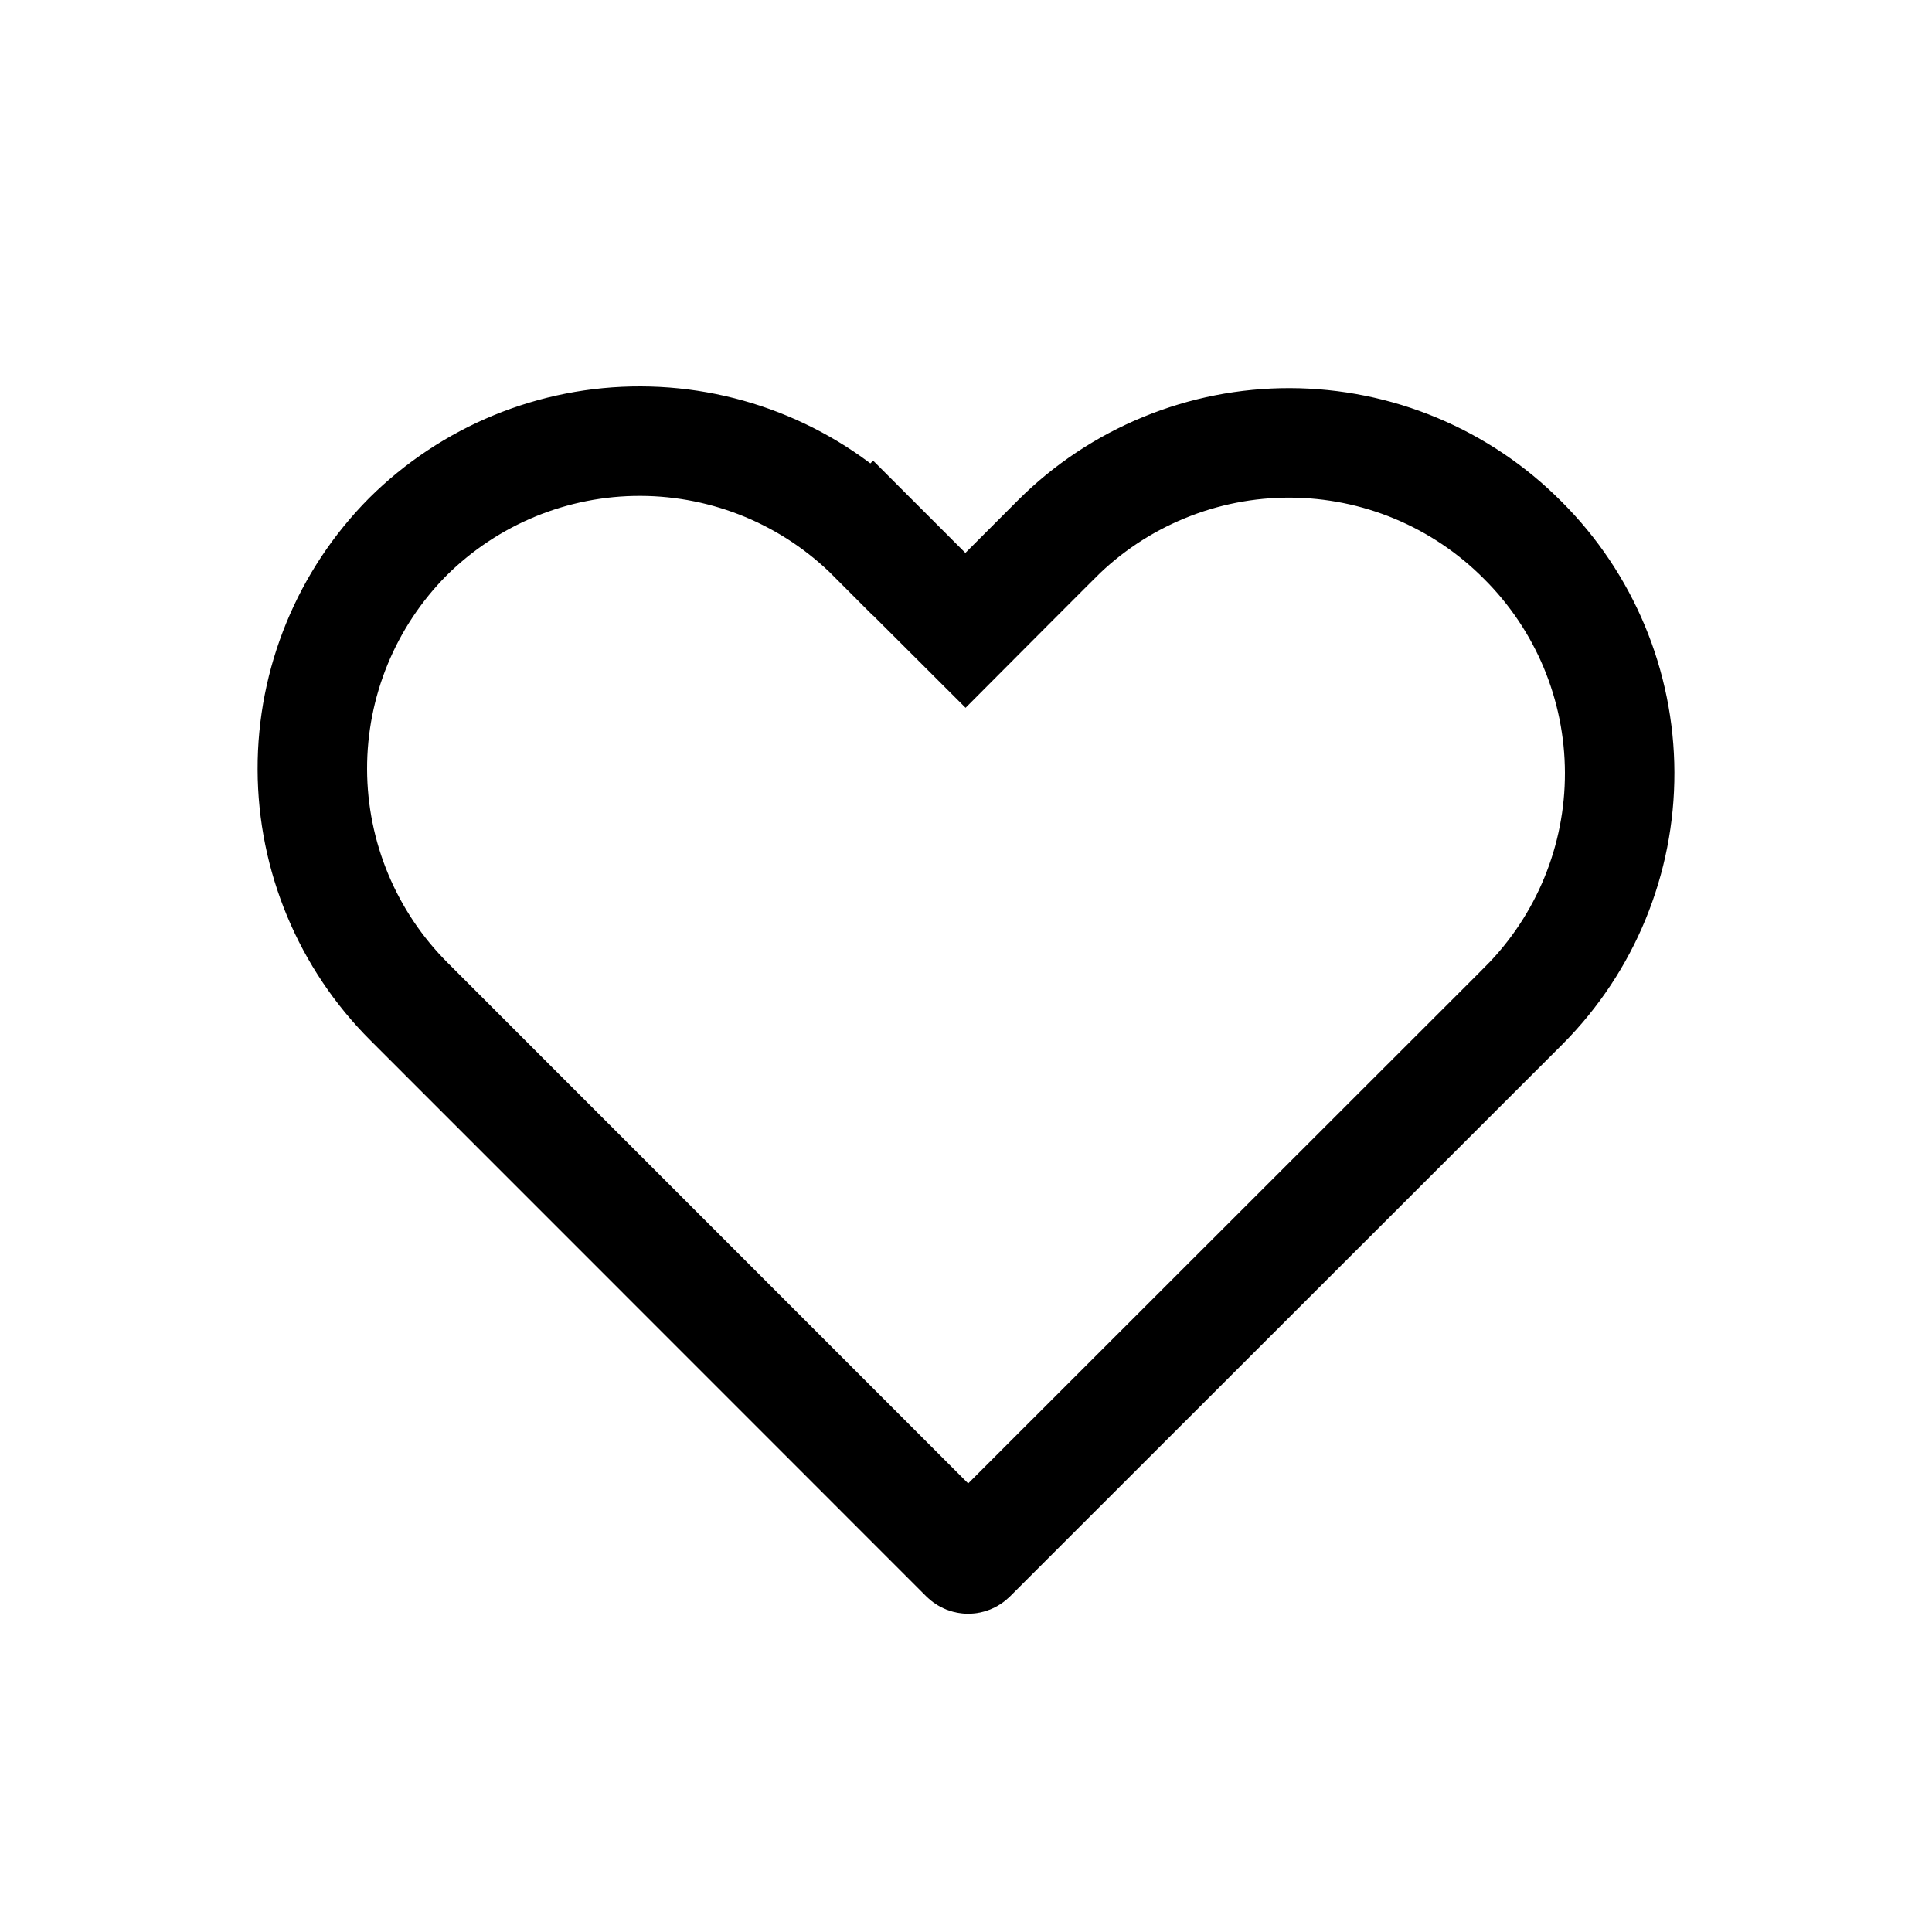
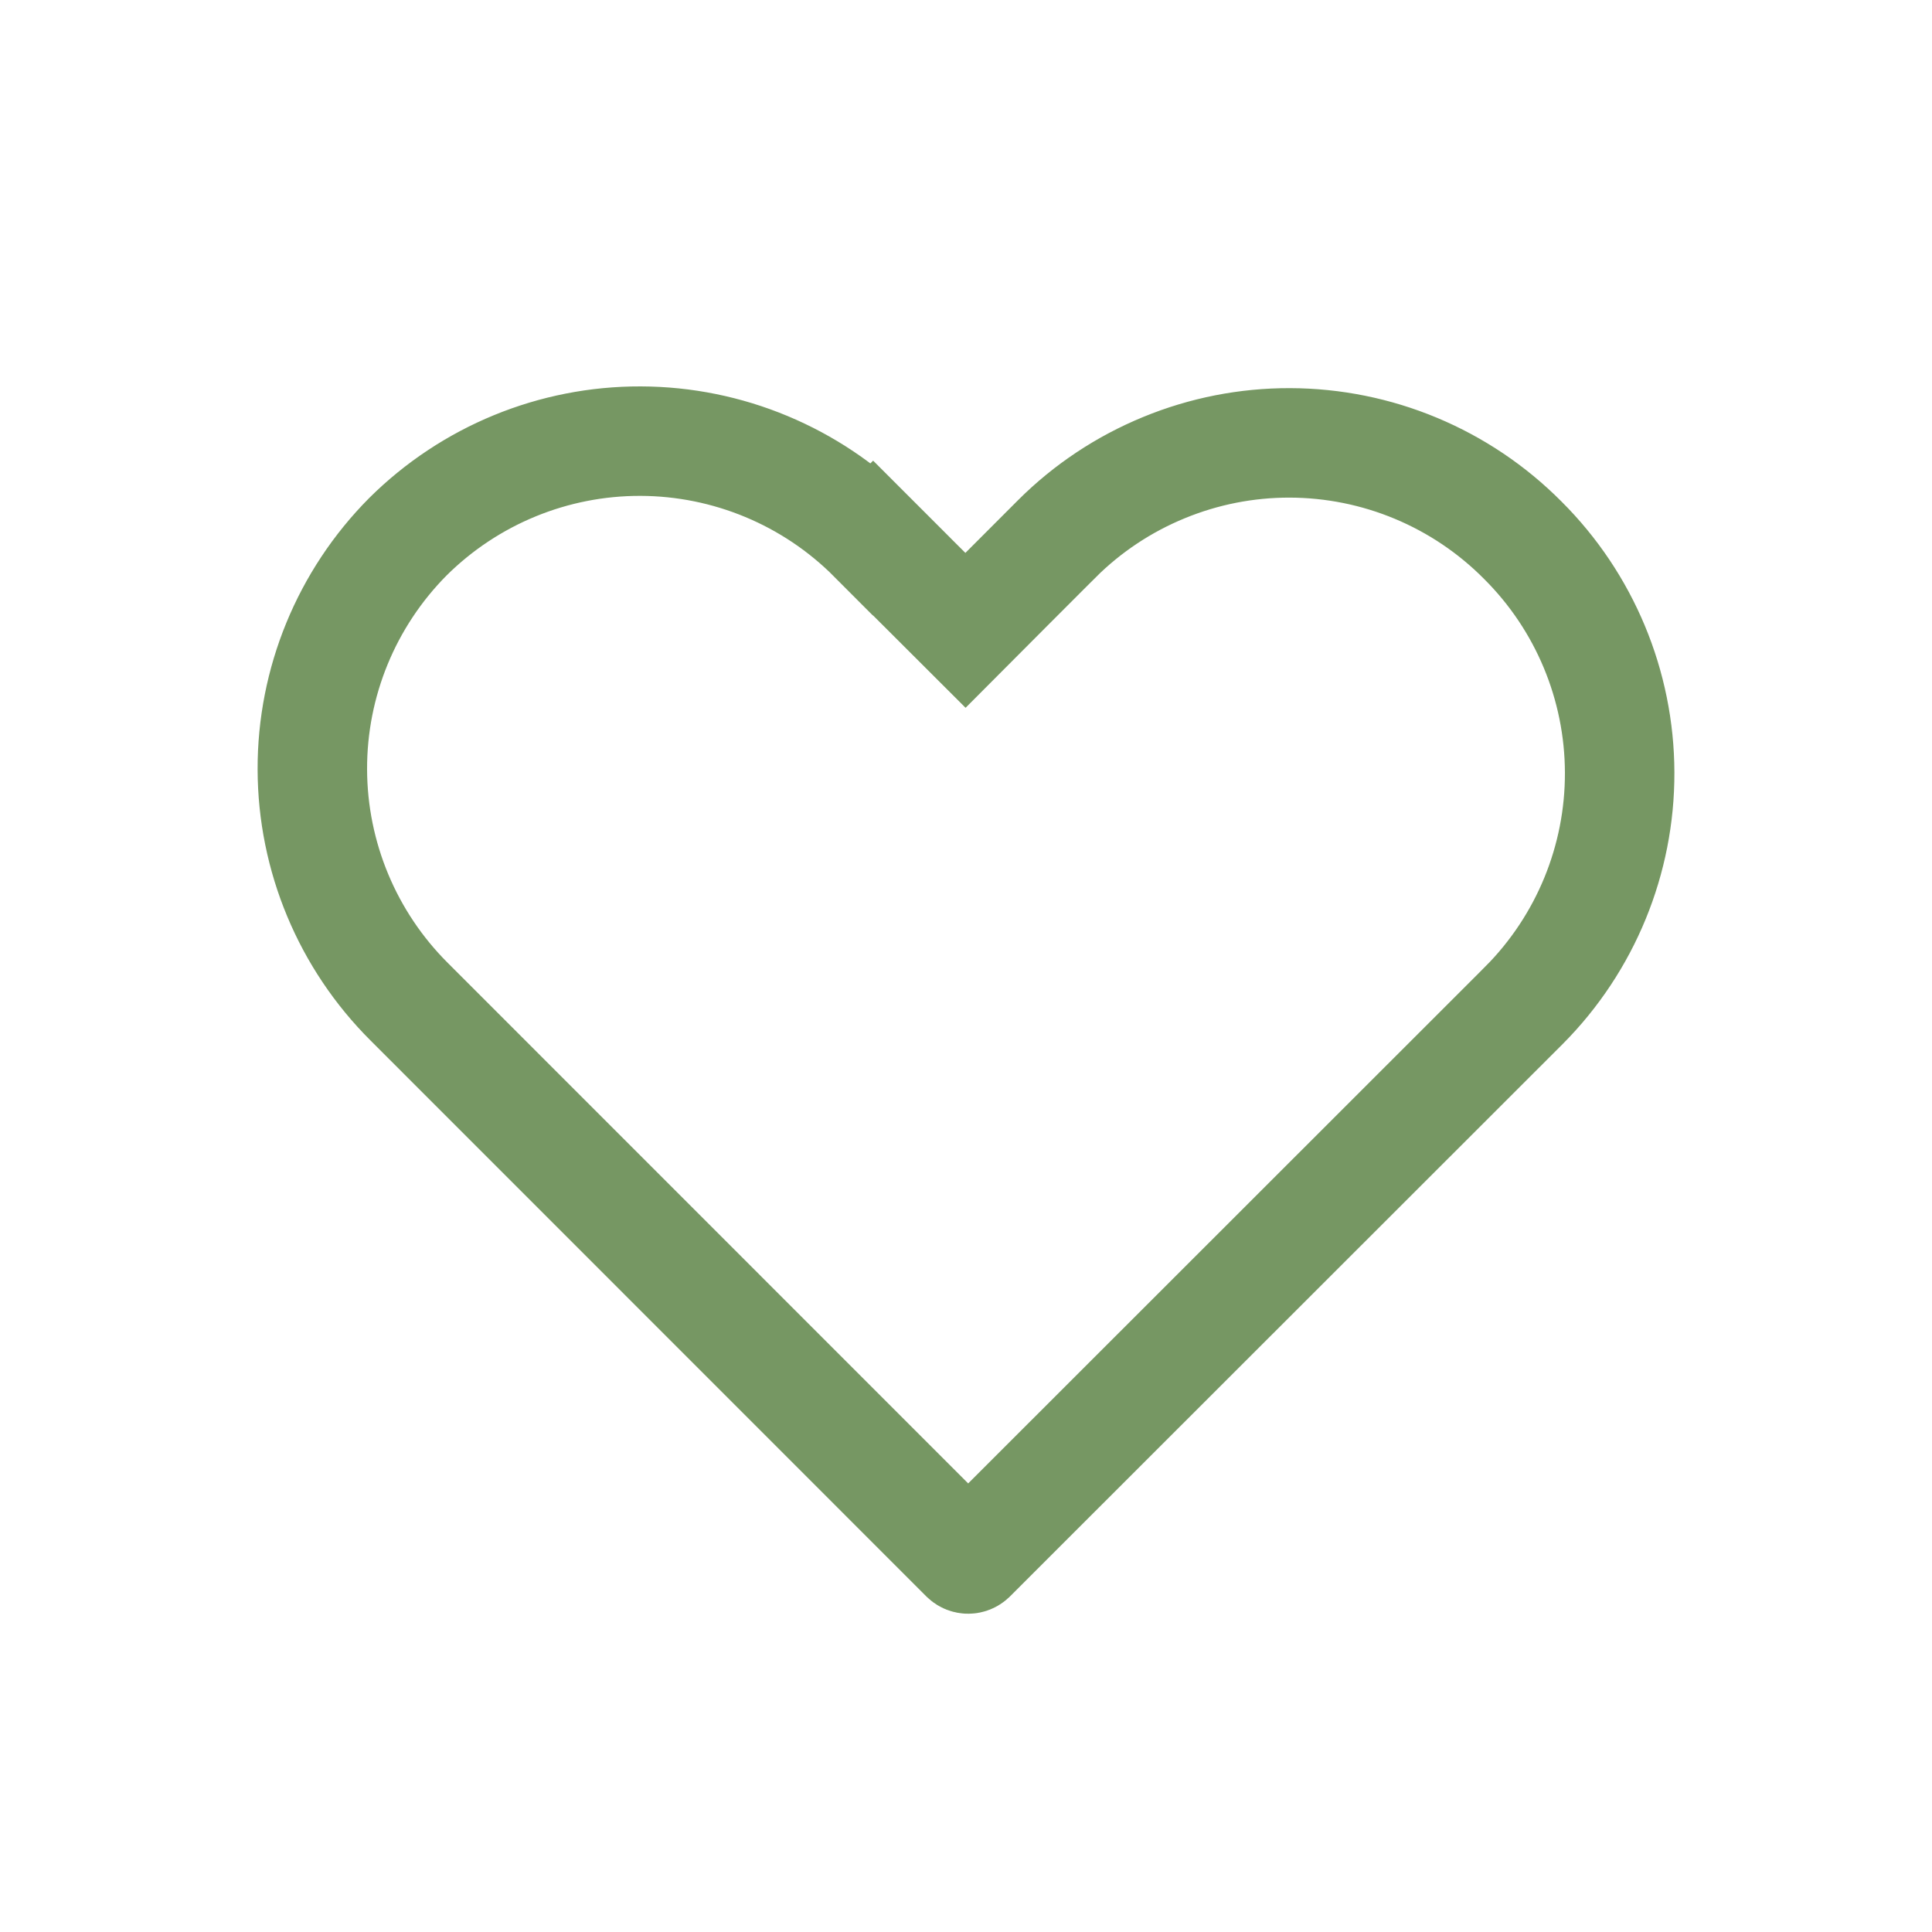
<svg xmlns="http://www.w3.org/2000/svg" width="30" height="30" viewBox="0 0 30 30" fill="none">
-   <path d="M6.334 8.334C7.295 7.38 8.594 6.846 9.948 6.85C11.302 6.854 12.6 7.395 13.556 8.355L14.158 7.755L13.558 8.357L14.39 9.187L14.992 9.788L15.592 9.186L16.41 8.367C16.41 8.366 16.41 8.366 16.411 8.366C16.886 7.892 17.451 7.517 18.072 7.262C18.693 7.006 19.358 6.875 20.03 6.877C20.702 6.879 21.367 7.013 21.987 7.272C22.607 7.531 23.169 7.909 23.643 8.386L23.646 8.389C24.605 9.344 25.146 10.641 25.15 11.995C25.154 13.349 24.62 14.649 23.666 15.609C23.666 15.61 23.665 15.61 23.665 15.61L15.081 24.189L15.081 24.189C15.068 24.201 15.051 24.208 15.034 24.208C15.016 24.208 14.999 24.201 14.986 24.189C14.986 24.189 14.986 24.189 14.986 24.189L6.356 15.557L6.355 15.556C5.395 14.6 4.854 13.302 4.85 11.948C4.846 10.594 5.38 9.295 6.334 8.334Z" stroke="black" stroke-width="1.7" />
+   <path d="M6.334 8.334C7.295 7.38 8.594 6.846 9.948 6.85C11.302 6.854 12.6 7.395 13.556 8.355L14.158 7.755L13.558 8.357L14.39 9.187L14.992 9.788L15.592 9.186L16.41 8.367C16.41 8.366 16.41 8.366 16.411 8.366C16.886 7.892 17.451 7.517 18.072 7.262C18.693 7.006 19.358 6.875 20.03 6.877C20.702 6.879 21.367 7.013 21.987 7.272C22.607 7.531 23.169 7.909 23.643 8.386L23.646 8.389C24.605 9.344 25.146 10.641 25.15 11.995C25.154 13.349 24.62 14.649 23.666 15.609C23.666 15.61 23.665 15.61 23.665 15.61L15.081 24.189L15.081 24.189C15.068 24.201 15.051 24.208 15.034 24.208C15.016 24.208 14.999 24.201 14.986 24.189C14.986 24.189 14.986 24.189 14.986 24.189L6.356 15.557L6.355 15.556C5.395 14.6 4.854 13.302 4.85 11.948C4.846 10.594 5.38 9.295 6.334 8.334Z" stroke="#769763" stroke-width="1.7" />
</svg>
